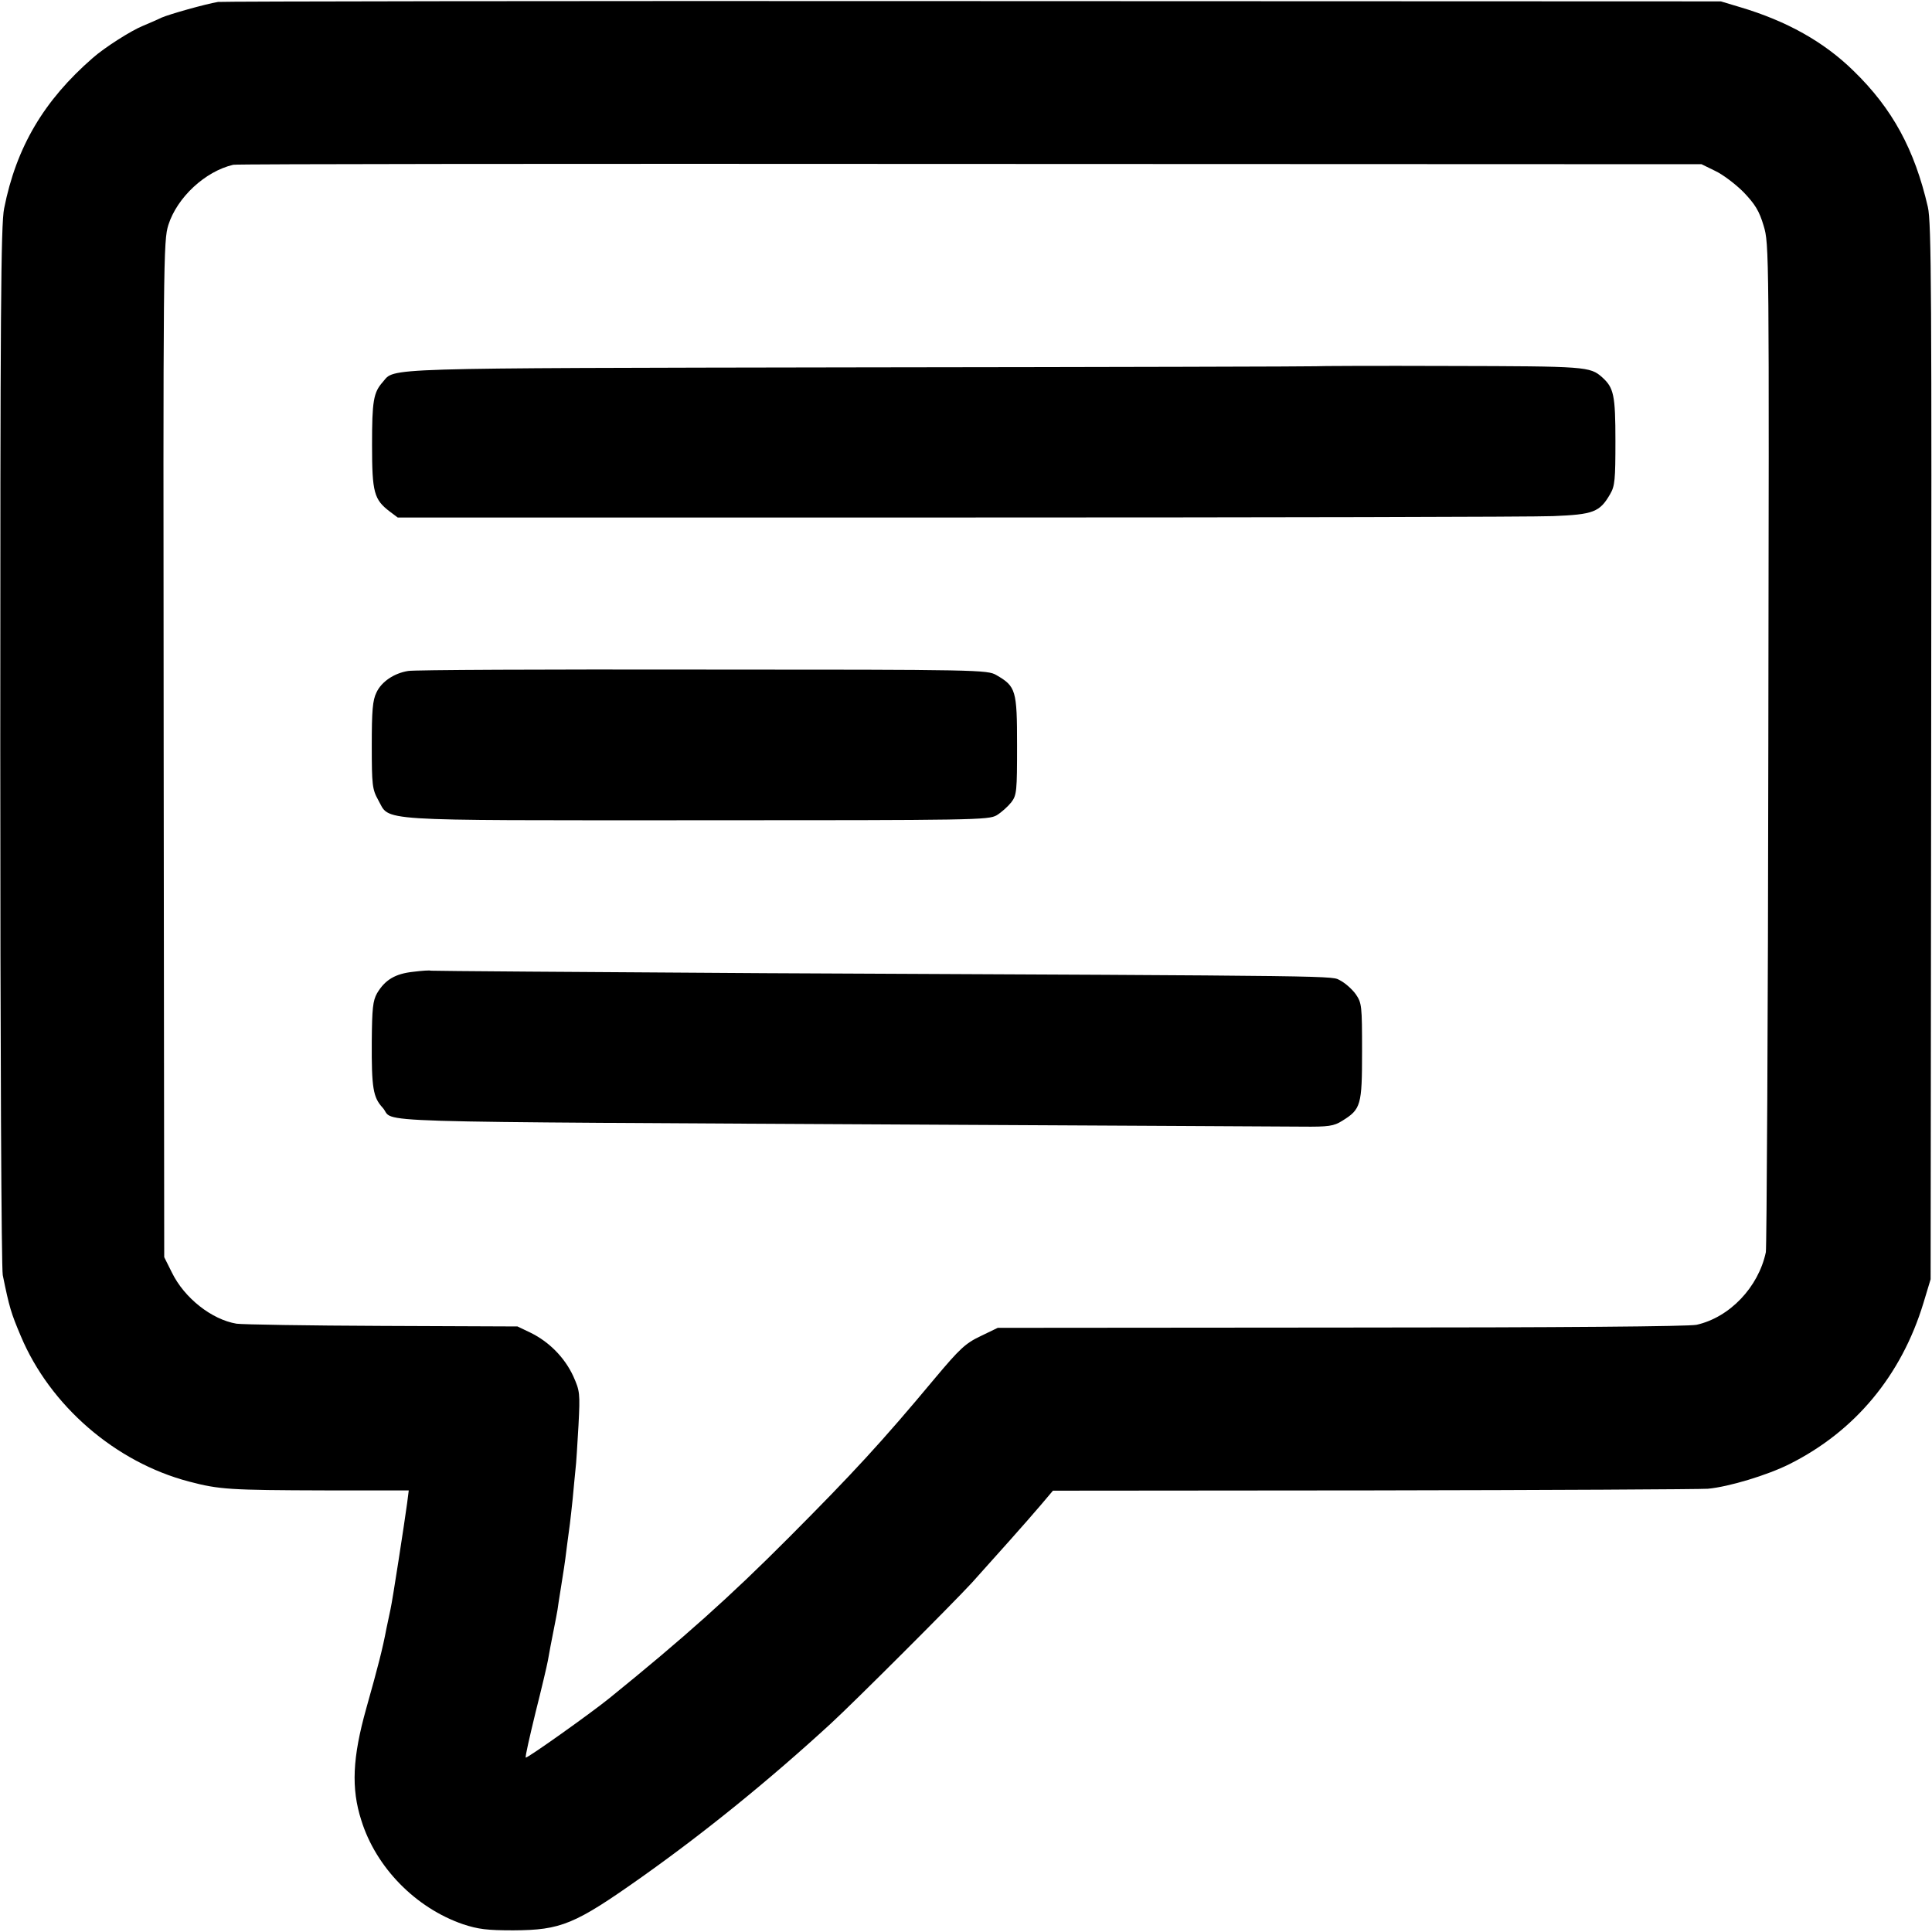
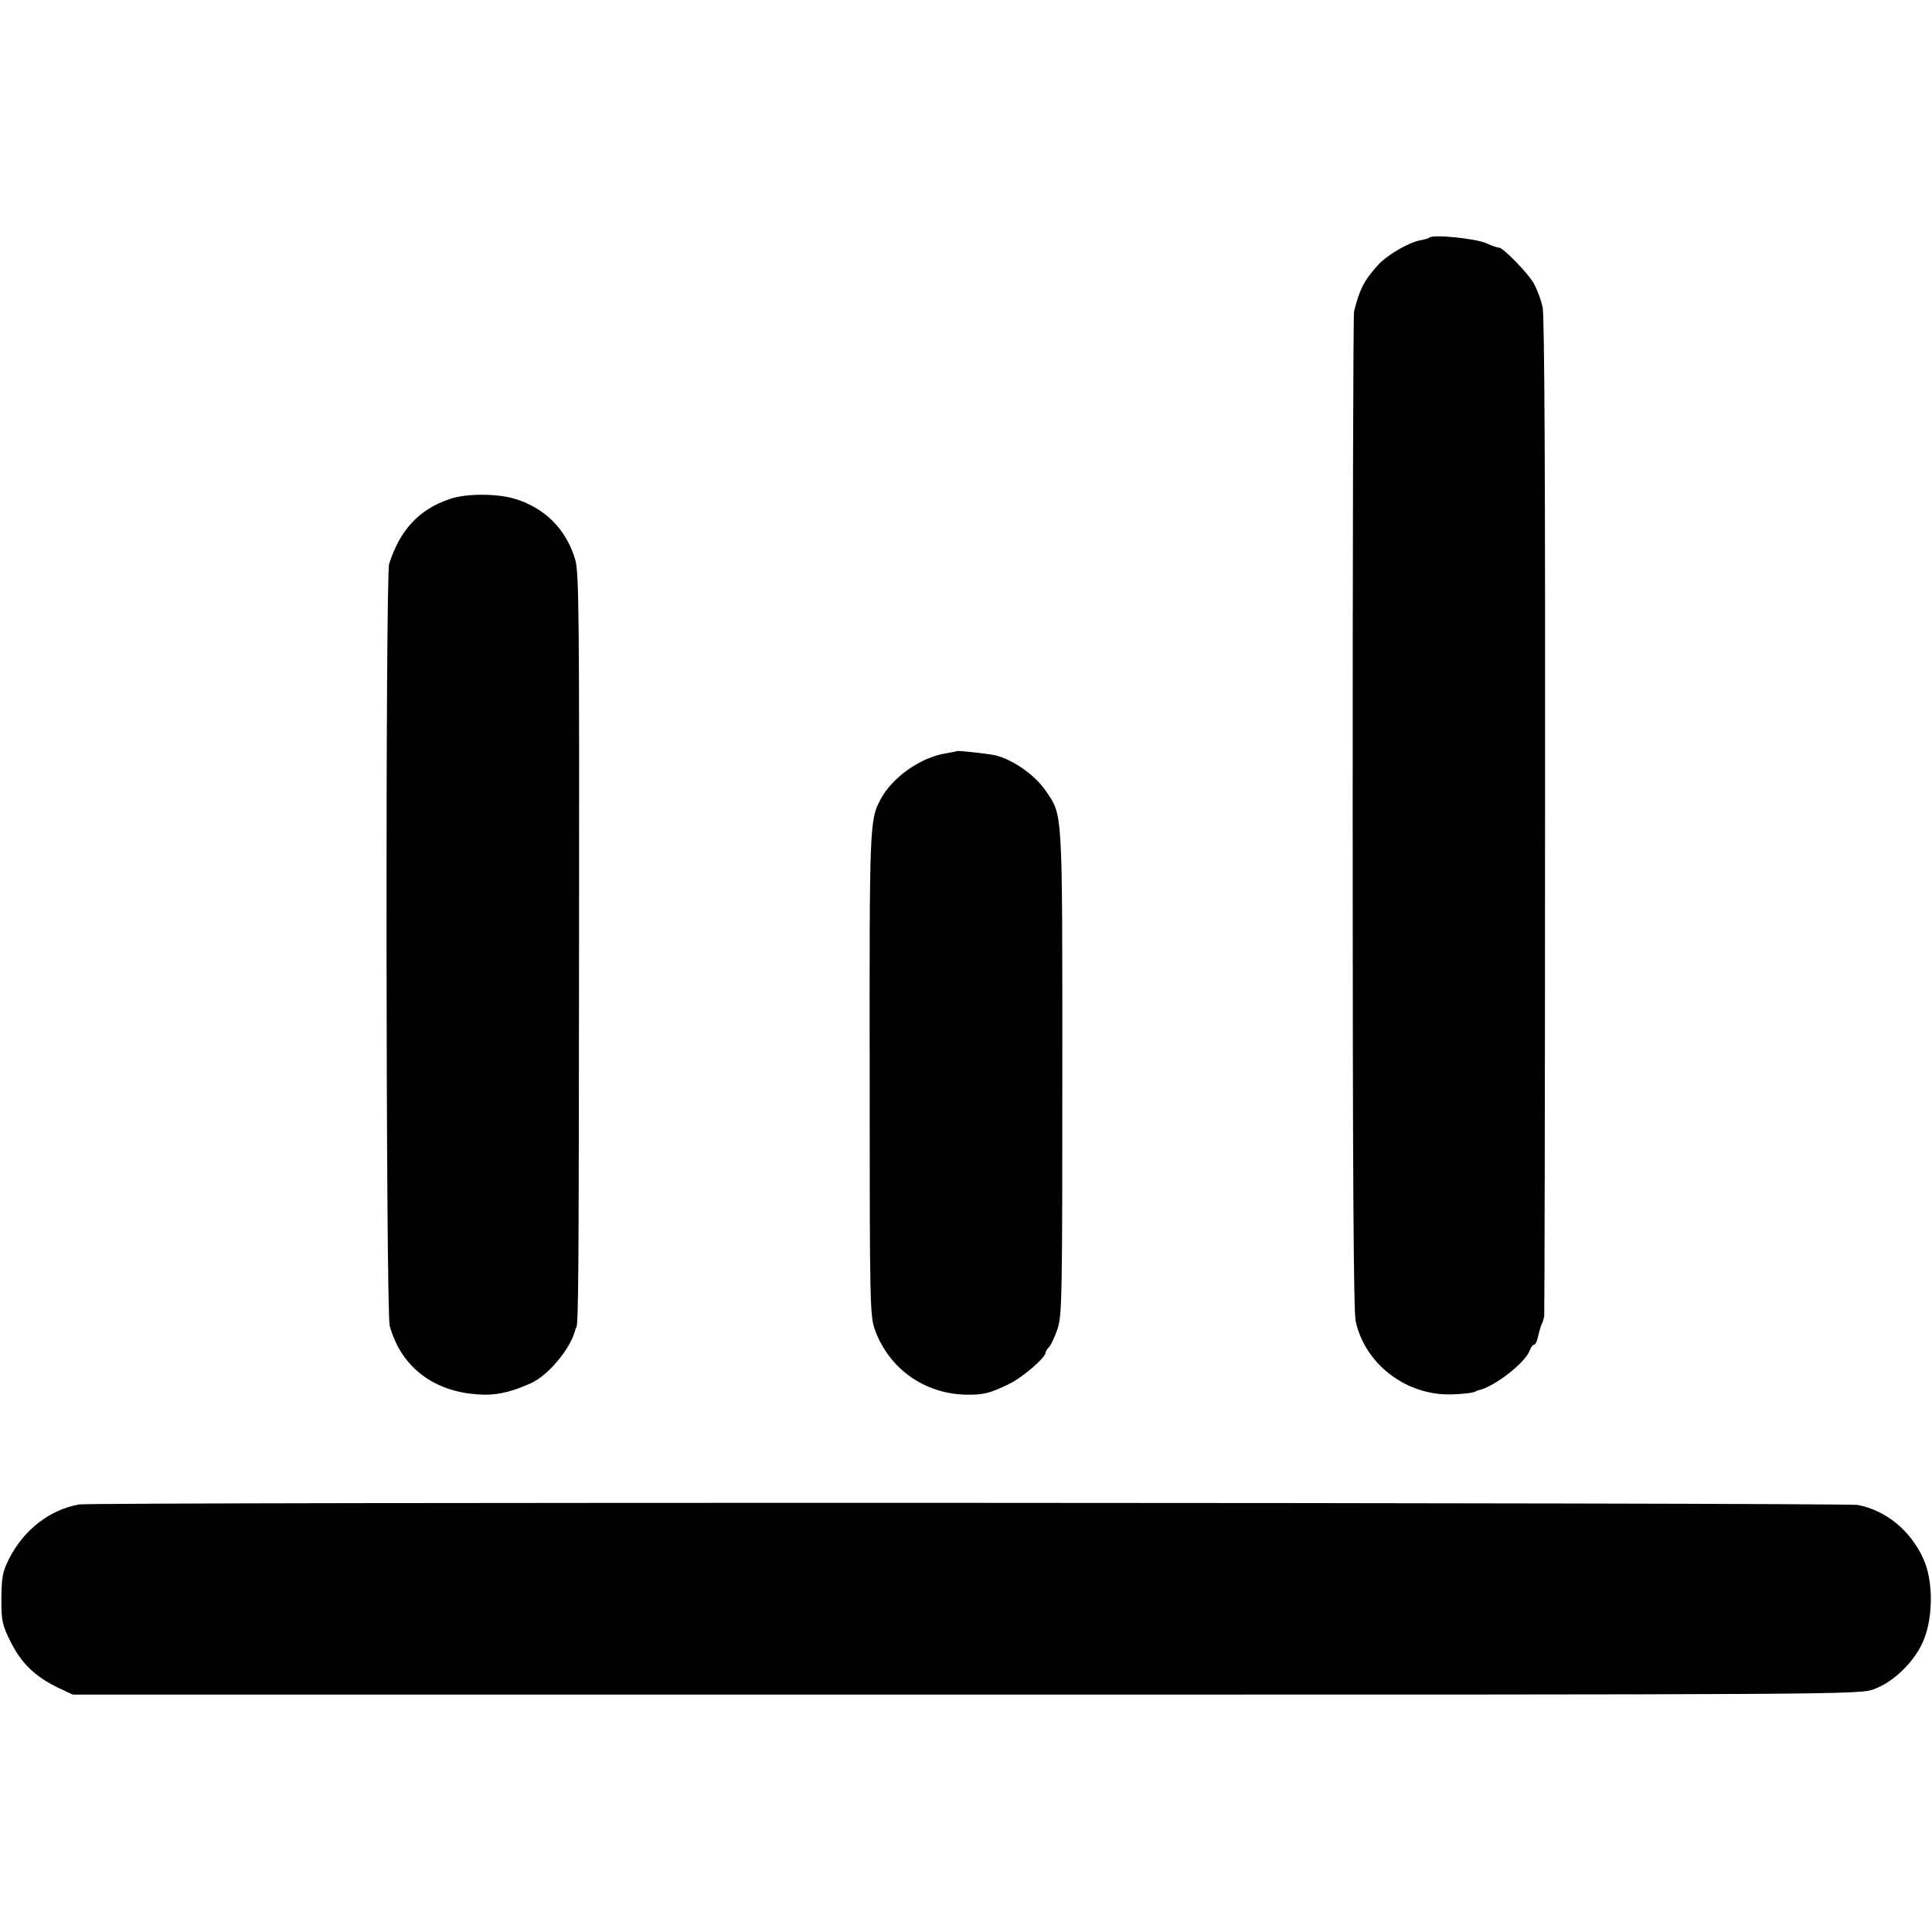
- <svg xmlns="http://www.w3.org/2000/svg" version="1.0" width="700pt" height="700pt" viewBox="0 0 700 700" preserveAspectRatio="xMidYMid meet">
-   <g transform="translate(0,700) scale(0.1,-0.1)" fill="#000000" stroke="none">
-     <path d="M790 6993 c-47 -8 -175 -44 -205 -57 -16 -8 -47 -21 -68 -30 -42 -17 -138 -78 -181 -116 -177 -154 -277 -323 -321 -545 -12 -58 -14 -384 -14 -1945 0 -1098 4 -1894 9 -1920 24 -118 30 -137 65 -220 106 -253 343 -458 610 -528 110 -29 148 -31 493 -32 l303 0 -6 -47 c-9 -67 -53 -353 -60 -383 -3 -14 -10 -46 -15 -71 -14 -74 -30 -136 -73 -289 -50 -178 -55 -290 -18 -405 53 -171 197 -318 369 -377 55 -18 87 -22 182 -22 173 1 222 21 465 193 230 163 463 352 685 556 86 79 440 433 511 510 91 101 199 222 250 282 l44 52 1160 1 c638 1 1184 4 1213 6 76 7 215 49 295 89 238 119 406 321 486 584 l26 86 2 1910 c2 1659 1 1919 -12 1975 -48 208 -128 356 -269 493 -108 106 -243 181 -411 231 l-70 21 -2710 1 c-1490 1 -2721 -1 -2735 -3z m5424 -612 c28 -13 74 -48 103 -77 42 -44 57 -68 73 -122 20 -66 20 -82 17 -1877 -1 -995 -6 -1825 -9 -1842 -27 -127 -131 -236 -251 -263 -30 -6 -478 -10 -1289 -10 l-1243 -1 -62 -30 c-55 -26 -76 -46 -165 -152 -195 -234 -300 -347 -528 -576 -216 -217 -382 -365 -651 -583 -69 -56 -300 -220 -304 -216 -3 2 14 75 35 162 22 87 42 172 45 189 5 28 11 62 30 157 3 14 7 39 9 55 3 17 9 59 15 95 6 36 13 88 16 115 4 28 8 61 10 75 2 14 6 54 10 90 3 36 8 83 10 105 3 22 7 95 11 161 6 117 5 124 -19 178 -31 67 -87 124 -154 157 l-48 23 -490 2 c-269 1 -507 5 -528 8 -90 15 -189 93 -234 185 l-28 56 -2 1840 c-2 1783 -1 1842 17 1900 32 100 133 194 235 218 11 3 1213 4 2670 3 l2650 -1 49 -24z" />
-     <path d="M4767 5673 c-1 -1 -742 -3 -1647 -4 -1767 -3 -1688 -1 -1733 -53 -34 -38 -39 -69 -39 -228 0 -173 7 -198 65 -242 l28 -21 2027 0 c1115 0 2086 2 2159 5 146 6 169 14 207 80 17 29 19 52 19 192 0 167 -6 193 -48 231 -44 39 -58 40 -553 41 -266 1 -484 0 -485 -1z" />
-     <path d="M1479 4569 c-51 -8 -97 -39 -115 -78 -14 -28 -17 -66 -17 -192 0 -144 2 -159 23 -197 45 -79 -35 -74 1154 -74 1010 0 1057 1 1087 18 18 11 41 32 53 47 20 26 21 41 21 207 0 199 -4 213 -75 254 -32 19 -64 20 -1065 20 -568 1 -1047 -1 -1066 -5z" />
-     <path d="M1497 3479 c-65 -7 -102 -29 -131 -78 -15 -27 -18 -54 -19 -174 -1 -169 5 -203 39 -240 52 -57 -155 -50 2009 -62 666 -3 1260 -7 1322 -7 97 -1 116 2 146 21 68 42 72 56 72 251 0 167 -1 176 -23 208 -13 18 -38 40 -55 49 -36 18 69 17 -2086 27 -662 4 -1206 8 -1210 9 -3 2 -32 0 -64 -4z" />
+ <svg xmlns="http://www.w3.org/2000/svg" version="1.0" width="704pt" height="704pt" viewBox="0 0 704 704" preserveAspectRatio="xMidYMid meet">
+   <g transform="translate(0,704) scale(0.1,-0.1)" fill="#000000" stroke="none">
+     <path d="M5208 6174 c-3 -3 -18 -7 -34 -10 -42 -8 -119 -53 -152 -89 -51 -56 -68 -89 -88 -170 -3 -11 -5 -832 -5 -1825 0 -1304 3 -1819 11 -1855 35 -157 185 -271 350 -266 41 1 81 6 88 11 1 2 5 3 10 4 60 14 173 103 187 147 4 10 10 19 15 19 5 0 12 15 15 32 4 18 10 37 13 43 3 5 7 19 9 30 1 11 3 832 3 1825 1 1251 -2 1819 -9 1852 -6 26 -20 64 -32 85 -20 37 -115 134 -128 131 -3 -1 -24 6 -46 16 -38 17 -195 33 -207 20z" />
+     <path d="M1640 5222 c-112 -37 -183 -113 -222 -237 -14 -46 -12 -2722 2 -2776 43 -157 172 -250 350 -251 51 0 101 13 165 42 63 28 144 126 161 193 1 4 2 8 4 10 8 10 9 203 10 1398 1 1197 0 1353 -14 1400 -33 111 -111 189 -222 222 -64 19 -177 19 -234 -1z" />
+     <path d="M3487 4303 c-2 -1 -20 -5 -40 -8 -94 -15 -198 -89 -240 -171 -38 -73 -39 -96 -38 -998 0 -853 1 -883 20 -934 52 -141 181 -231 331 -234 63 -1 85 4 157 39 47 22 133 96 133 114 0 4 6 14 13 21 7 7 21 37 31 67 16 50 17 121 17 935 0 969 2 932 -61 1025 -38 56 -116 111 -180 128 -23 6 -140 19 -143 16z" />
+     <path d="M289 1558 c-108 -19 -202 -92 -256 -198 -24 -48 -27 -67 -28 -145 0 -83 3 -96 34 -158 38 -77 90 -127 171 -166 l55 -26 3255 0 c3230 0 3255 0 3309 20 74 27 152 105 182 182 34 86 33 217 -3 294 -47 103 -136 175 -238 195 -48 9 -6427 11 -6481 2z" />
  </g>
</svg>
